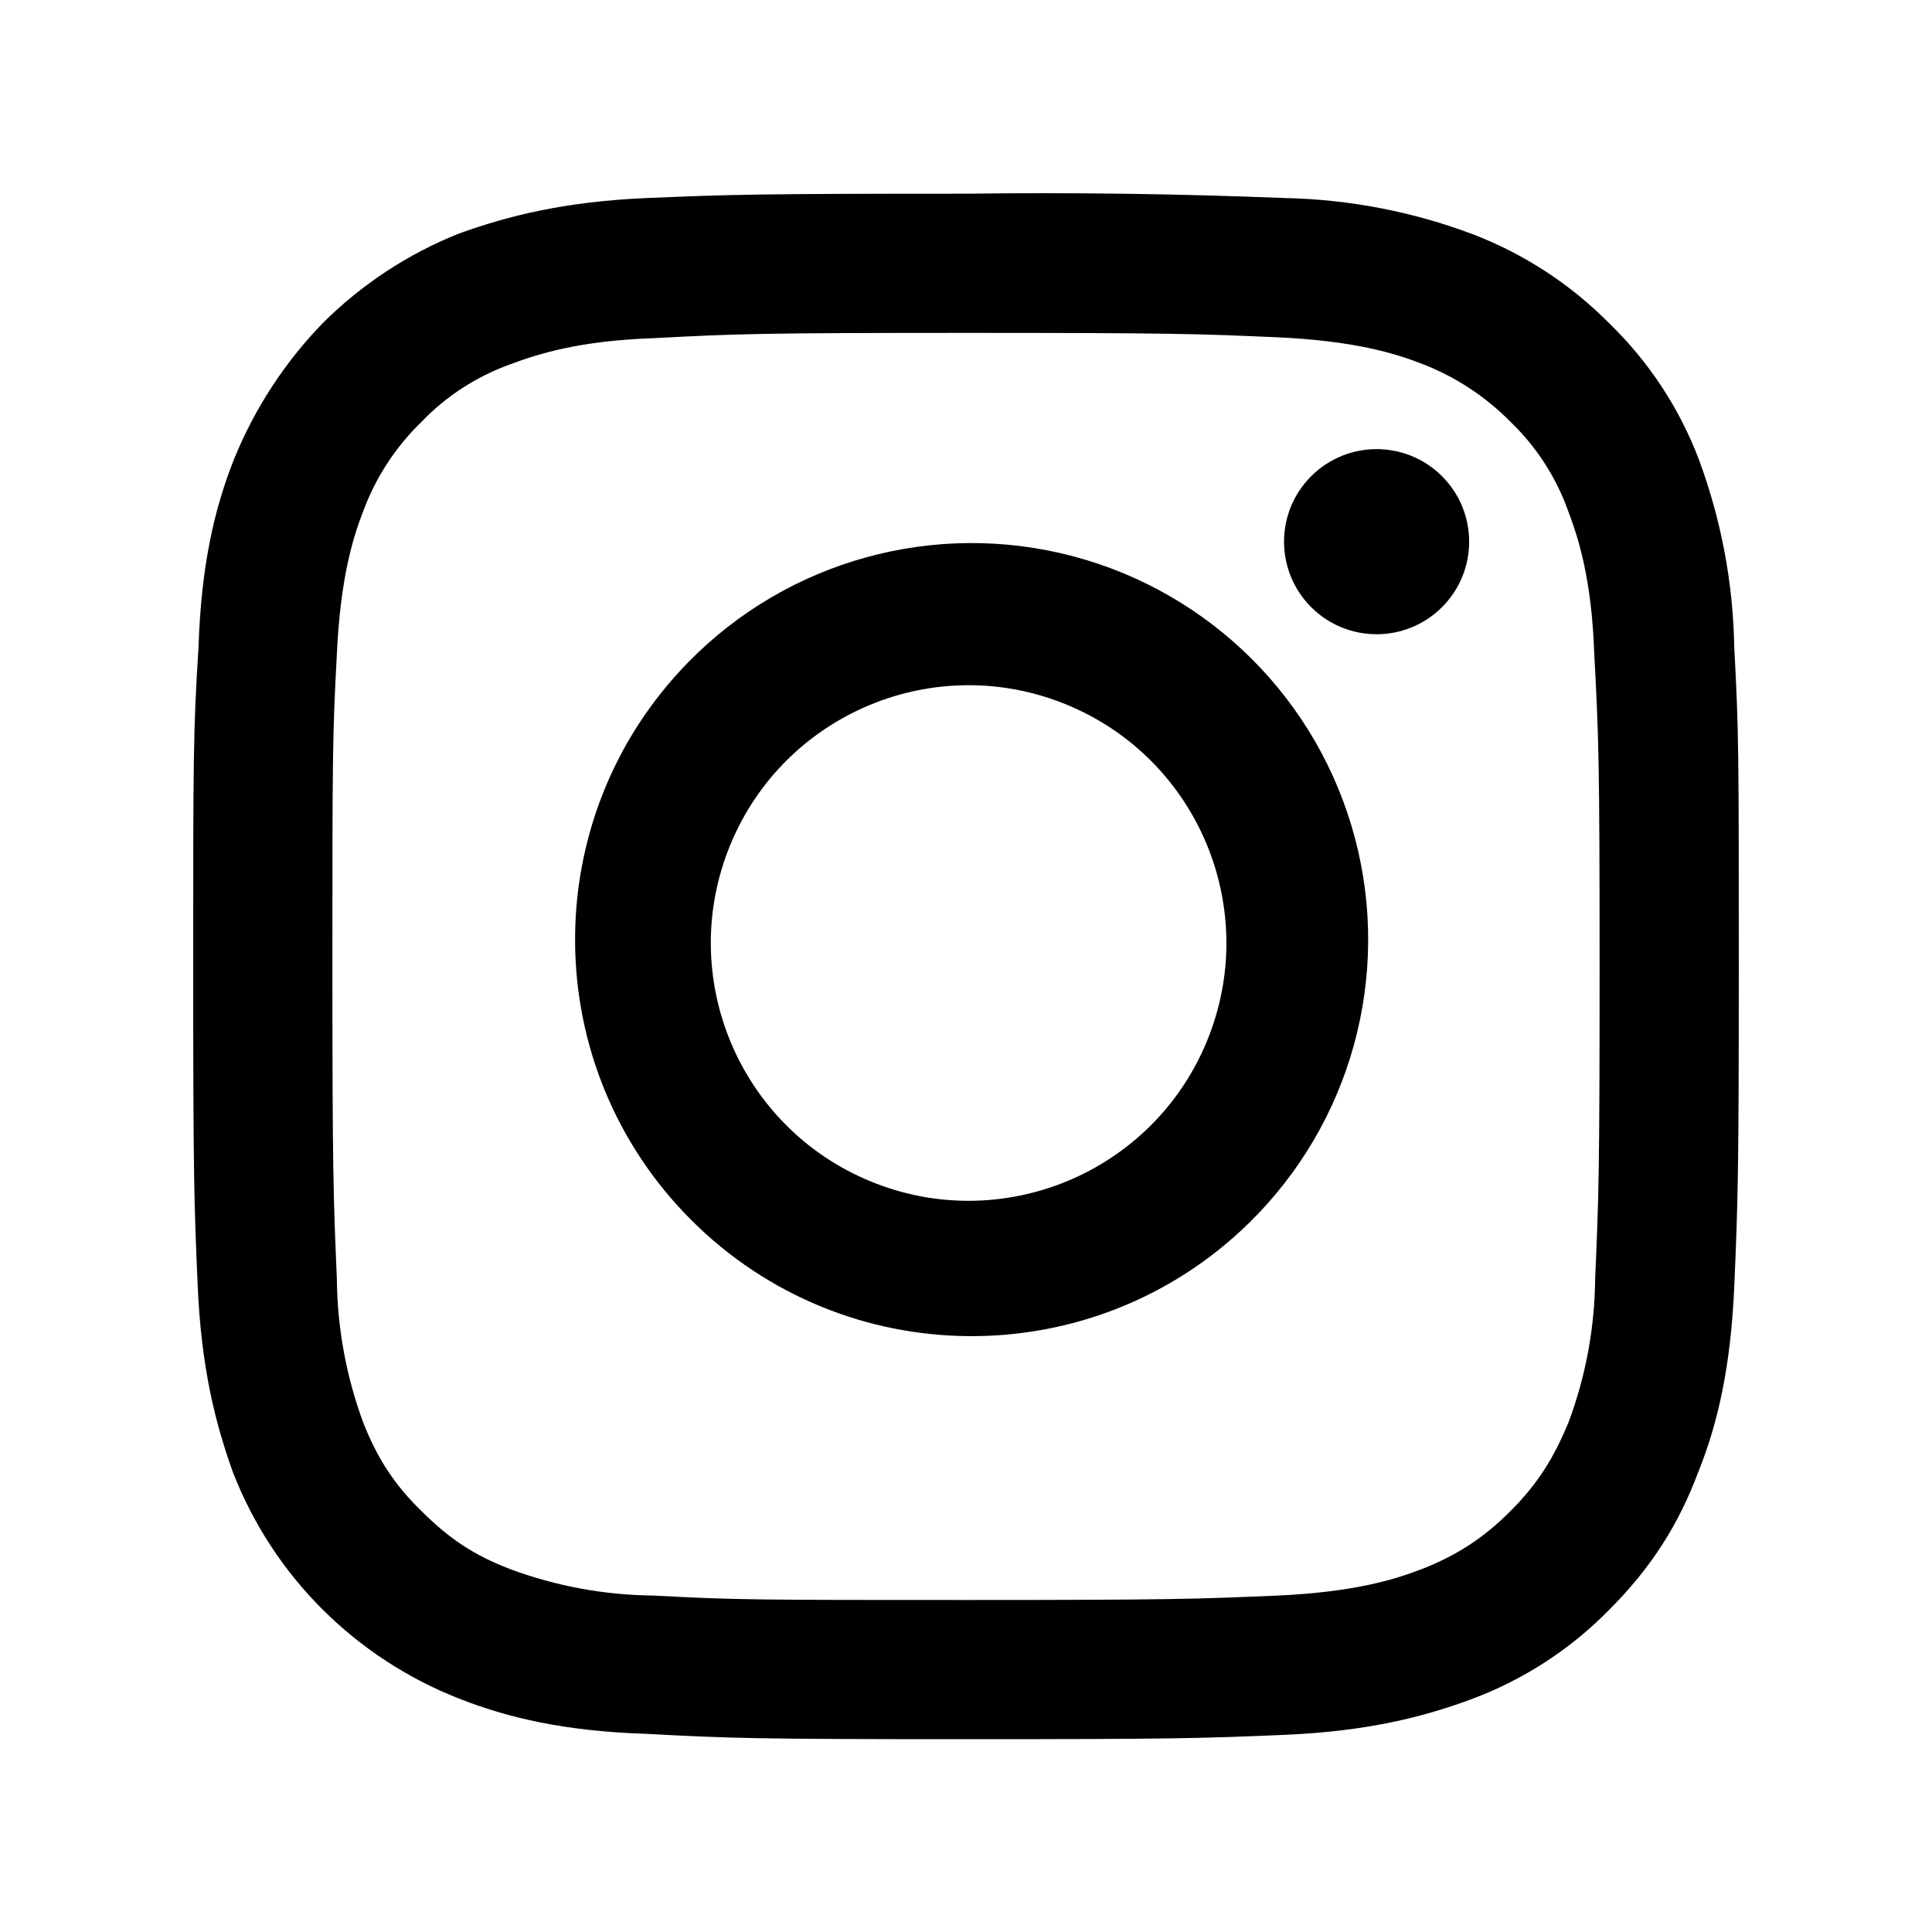
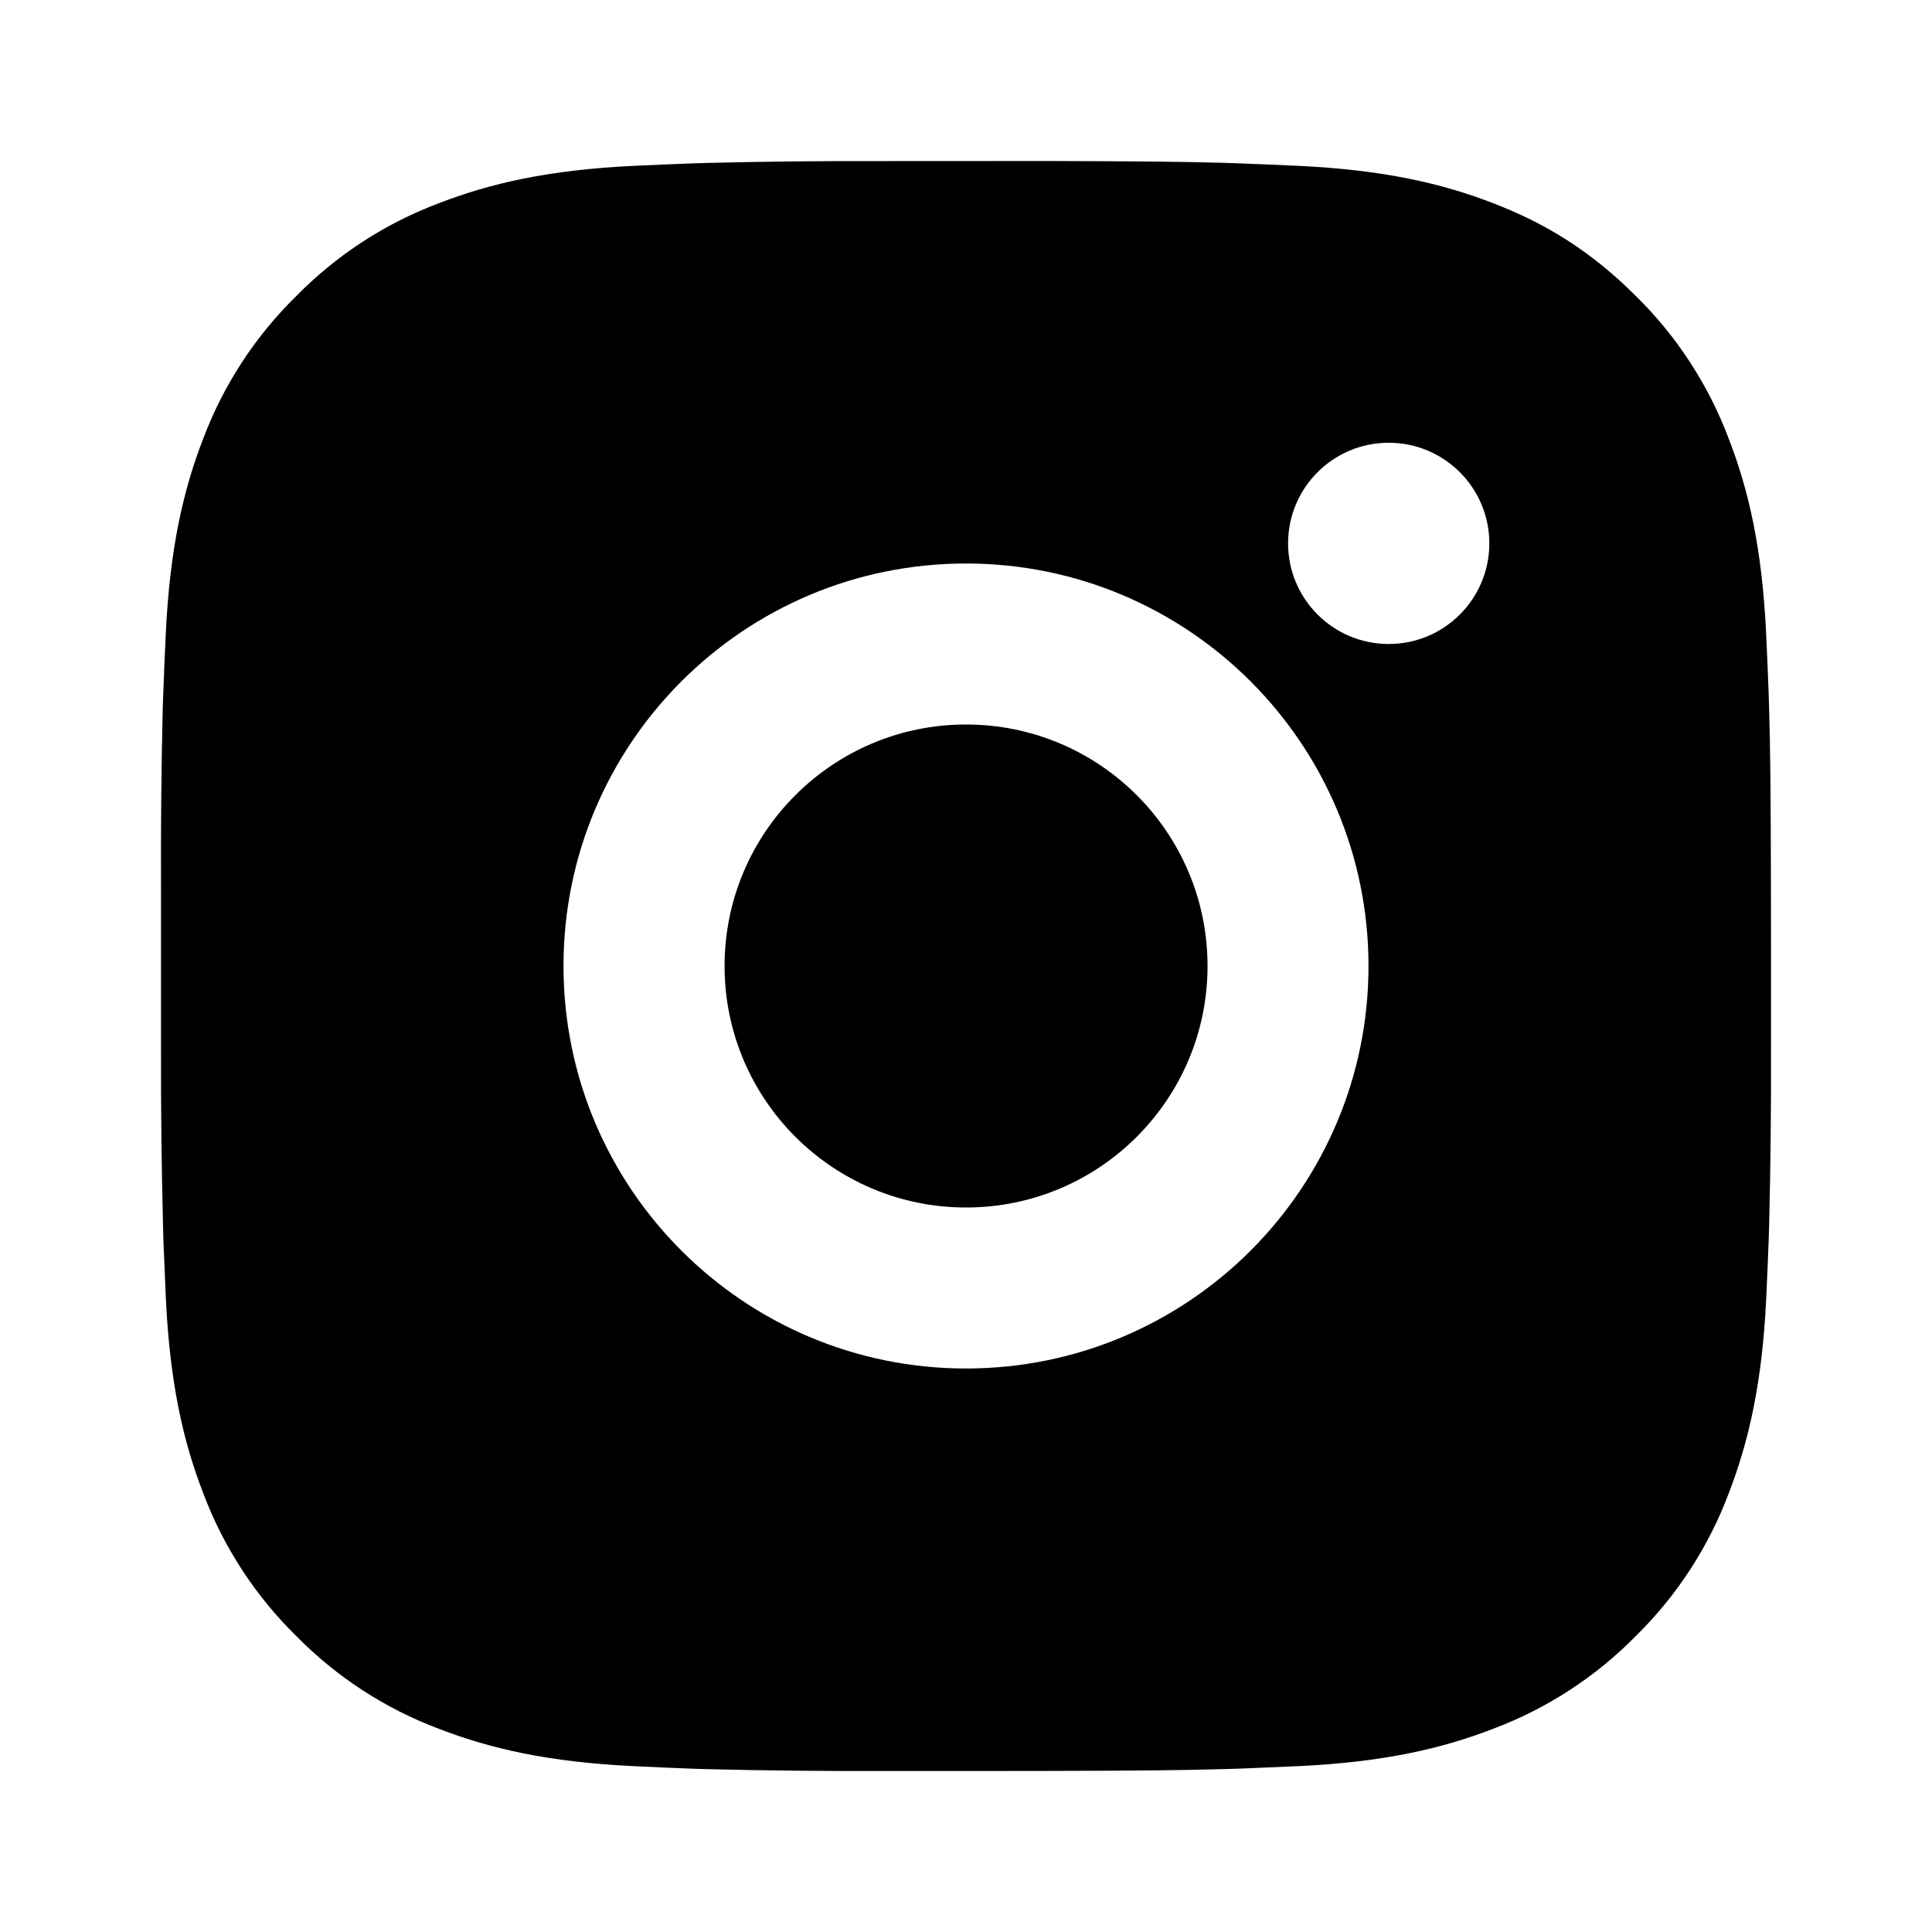
- <svg class="icon icon-instagram" viewBox="0 0 20 20">
-   <path fill="currentColor" fill-rule="evenodd" d="M13.23 3.492c-.84-.037-1.096-.046-3.23-.046-2.144 0-2.39.01-3.238.055-.776.027-1.195.164-1.487.273a2.4 2.4 0 0 0-.912.593 2.5 2.5 0 0 0-.602.922c-.11.282-.238.702-.274 1.486-.046.84-.046 1.095-.046 3.23s.01 2.39.046 3.229c.004.51.097 1.016.274 1.495.145.365.319.639.602.913.282.282.538.456.92.602.474.176.974.268 1.479.273.848.046 1.103.046 3.238.046s2.39-.01 3.23-.046c.784-.036 1.203-.164 1.486-.273.374-.146.648-.329.921-.602.283-.283.447-.548.602-.922.177-.476.27-.979.274-1.486.037-.84.046-1.095.046-3.23s-.01-2.39-.055-3.229c-.027-.784-.164-1.204-.274-1.495a2.4 2.4 0 0 0-.593-.913 2.6 2.6 0 0 0-.92-.602c-.284-.11-.703-.237-1.488-.273ZM6.697 2.05c.857-.036 1.131-.045 3.302-.045a63 63 0 0 1 3.302.045c.664.014 1.321.14 1.943.374a4 4 0 0 1 1.414.922c.41.397.728.88.93 1.414.23.622.354 1.279.365 1.942C18 7.56 18 7.824 18 10.005c0 2.17-.01 2.444-.046 3.292-.036.858-.173 1.442-.374 1.943-.2.53-.474.976-.92 1.423a3.9 3.9 0 0 1-1.415.922c-.51.191-1.095.337-1.943.374-.857.036-1.122.045-3.302.045-2.171 0-2.445-.009-3.302-.055-.849-.027-1.432-.164-1.943-.364a4.15 4.15 0 0 1-1.414-.922 4.1 4.1 0 0 1-.93-1.423c-.183-.51-.329-1.085-.365-1.943C2.009 12.45 2 12.167 2 10.004c0-2.161 0-2.435.055-3.302.027-.848.164-1.432.365-1.942a4.4 4.4 0 0 1 .92-1.414 4.2 4.2 0 0 1 1.415-.93c.51-.183 1.094-.33 1.943-.366Zm.427 4.806a4.105 4.105 0 1 1 5.805 5.805 4.105 4.105 0 0 1-5.805-5.805m1.882 5.371a2.668 2.668 0 1 0 2.042-4.93 2.668 2.668 0 0 0-2.042 4.93m5.922-5.942a.958.958 0 1 1-1.355-1.355.958.958 0 0 1 1.355 1.355" clip-rule="evenodd" />
+ <svg xmlns="http://www.w3.org/2000/svg" width="24" height="24" viewBox="0 0 24 24">
+   <path fill="currentColor" d="M13.028 2c1.125.003 1.696.009 2.189.023l.194.007c.224.008.445.018.712.03c1.064.05 1.79.218 2.427.465c.66.254 1.216.598 1.772 1.153a4.9 4.9 0 0 1 1.153 1.772c.247.637.415 1.363.465 2.428c.012.266.022.487.03.712l.006.194c.015.492.021 1.063.023 2.188l.001.746v1.31a79 79 0 0 1-.023 2.188l-.006.194c-.008.225-.018.446-.03.712c-.05 1.065-.22 1.79-.466 2.428a4.9 4.9 0 0 1-1.153 1.772a4.9 4.9 0 0 1-1.772 1.153c-.637.247-1.363.415-2.427.465l-.712.03l-.194.006c-.493.014-1.064.021-2.189.023l-.746.001h-1.309a78 78 0 0 1-2.189-.023l-.194-.006a63 63 0 0 1-.712-.031c-1.064-.05-1.79-.218-2.428-.465a4.9 4.9 0 0 1-1.771-1.153a4.9 4.9 0 0 1-1.154-1.772c-.247-.637-.415-1.363-.465-2.428l-.03-.712l-.005-.194A79 79 0 0 1 2 13.028v-2.056a79 79 0 0 1 .022-2.188l.007-.194c.008-.225.018-.446.03-.712c.05-1.065.218-1.79.465-2.428A4.9 4.9 0 0 1 3.68 3.678a4.9 4.9 0 0 1 1.77-1.153c.638-.247 1.363-.415 2.428-.465c.266-.012.488-.022.712-.03l.194-.006a79 79 0 0 1 2.188-.023zM12 7a5 5 0 1 0 0 10a5 5 0 0 0 0-10m0 2a3 3 0 1 1 .001 6a3 3 0 0 1 0-6m5.25-3.5a1.25 1.25 0 0 0 0 2.5a1.25 1.25 0 0 0 0-2.5" />
</svg>
